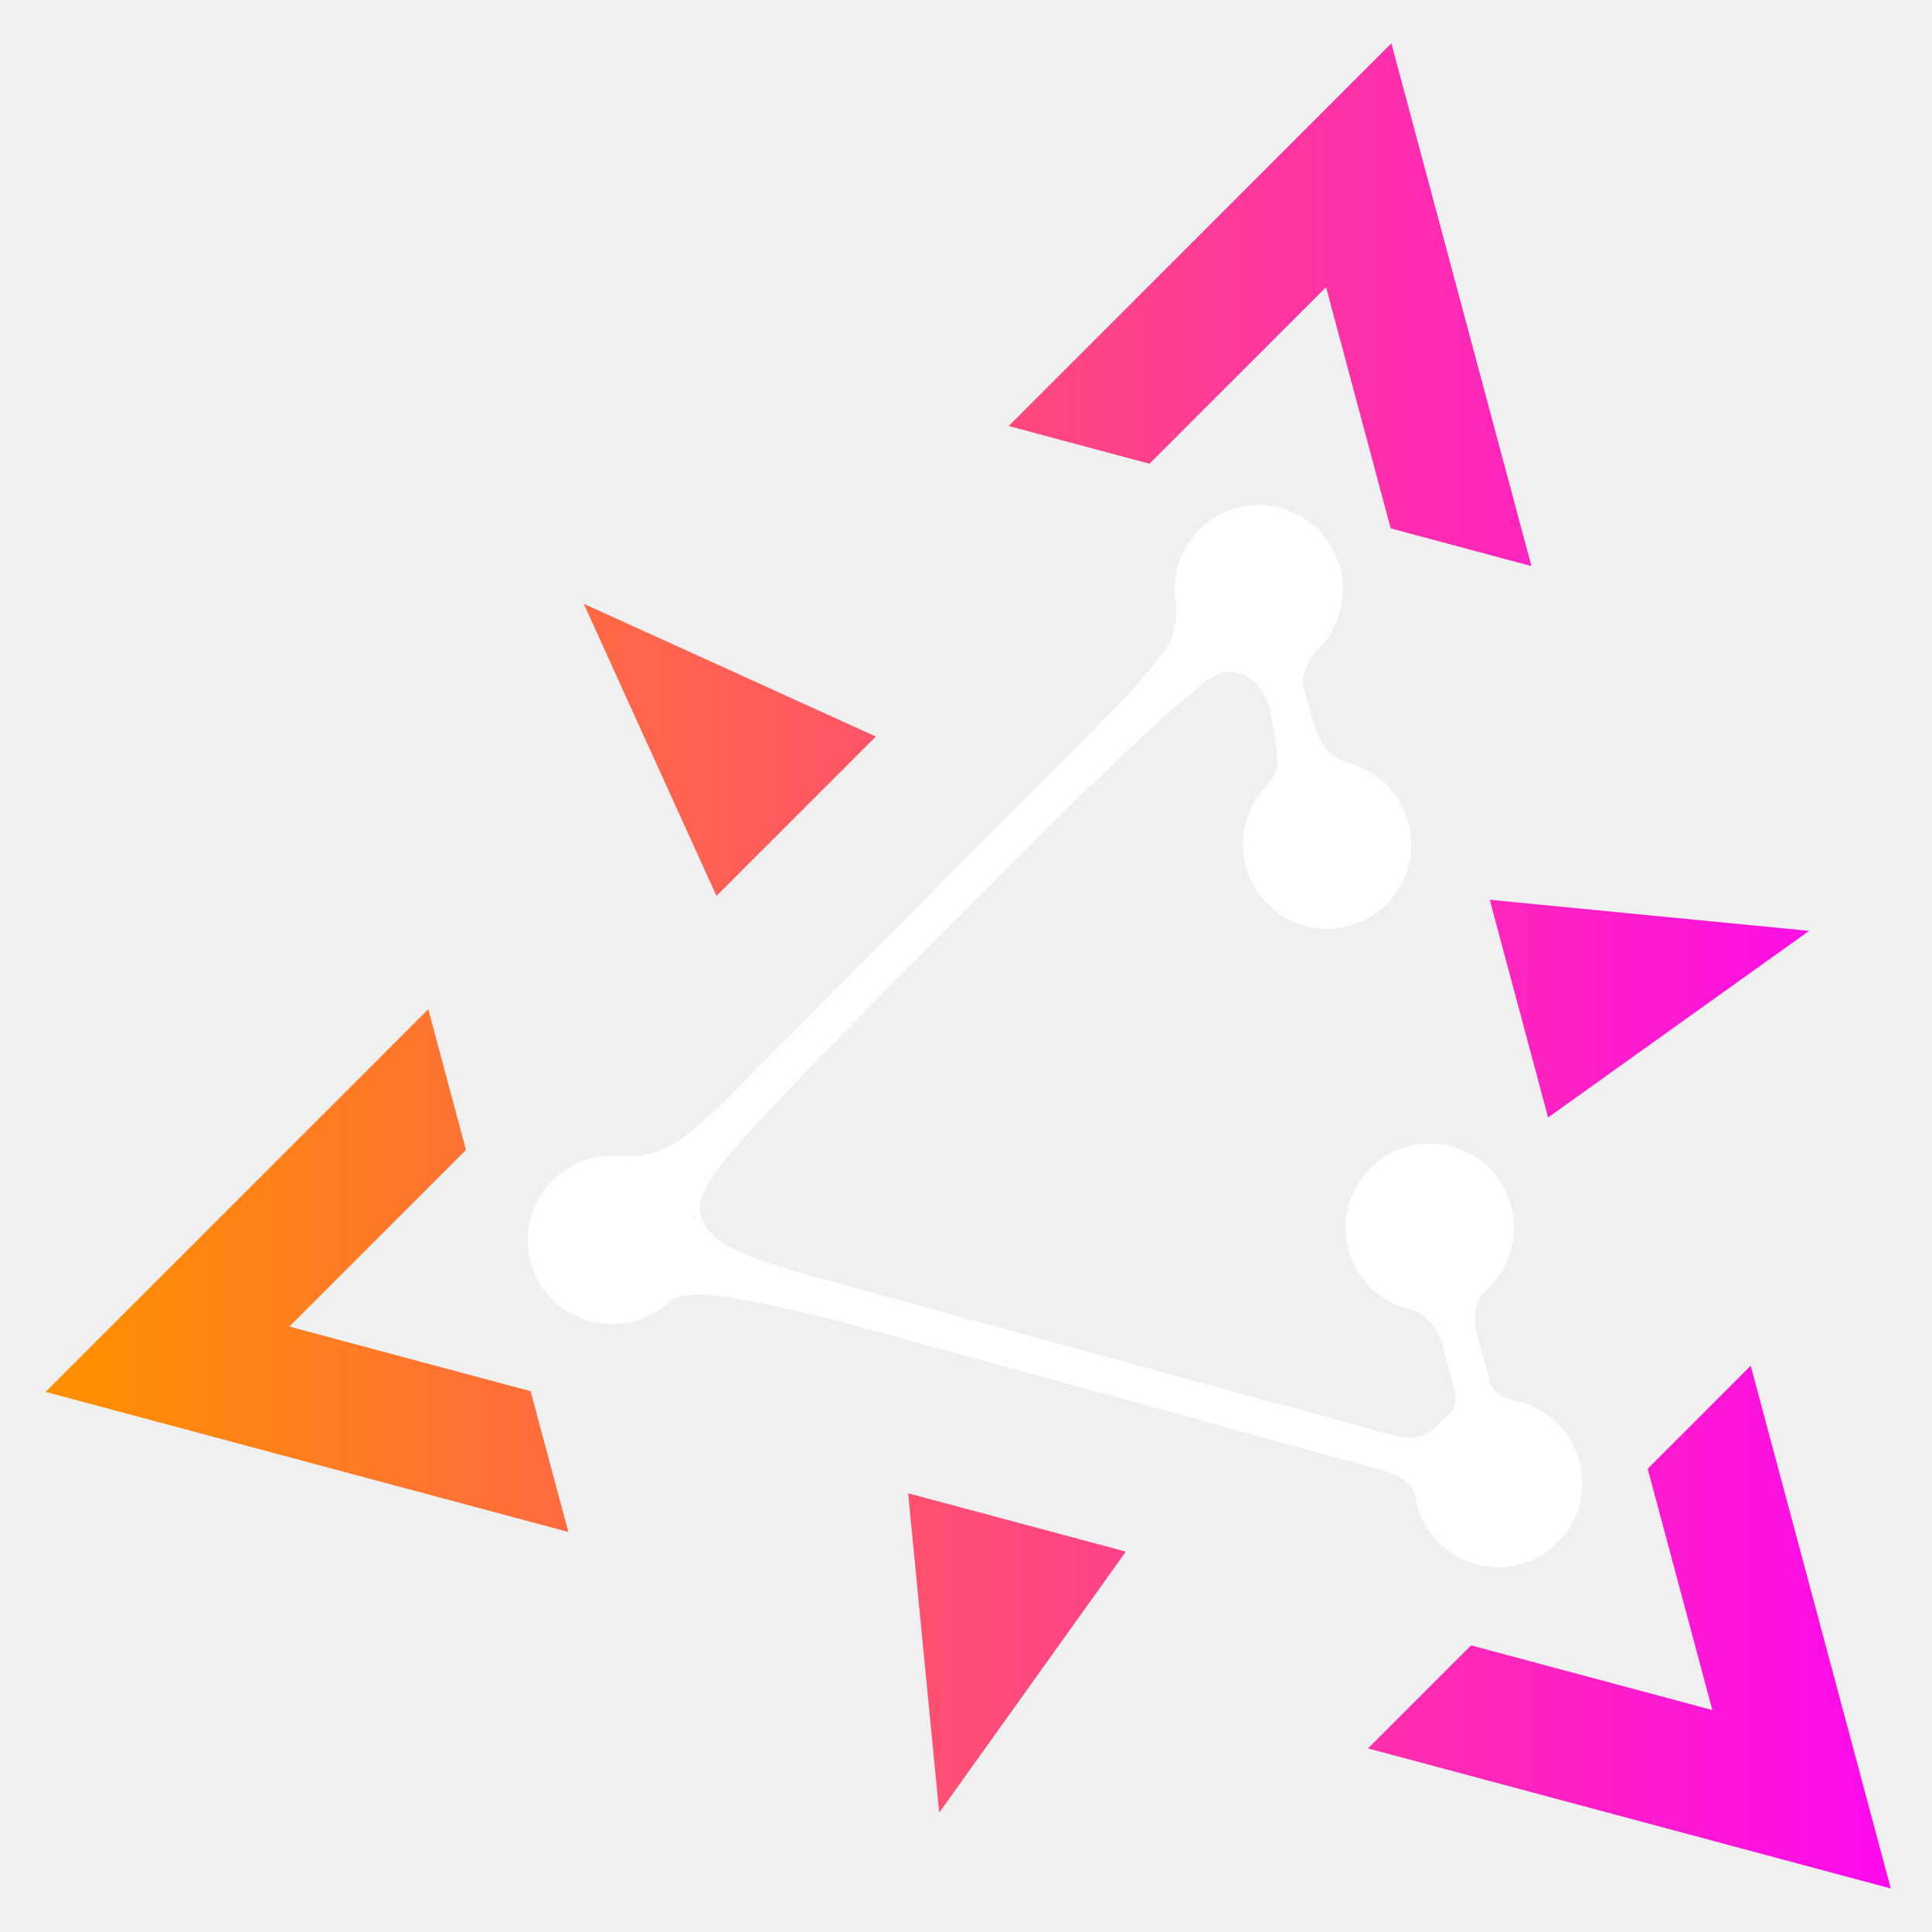
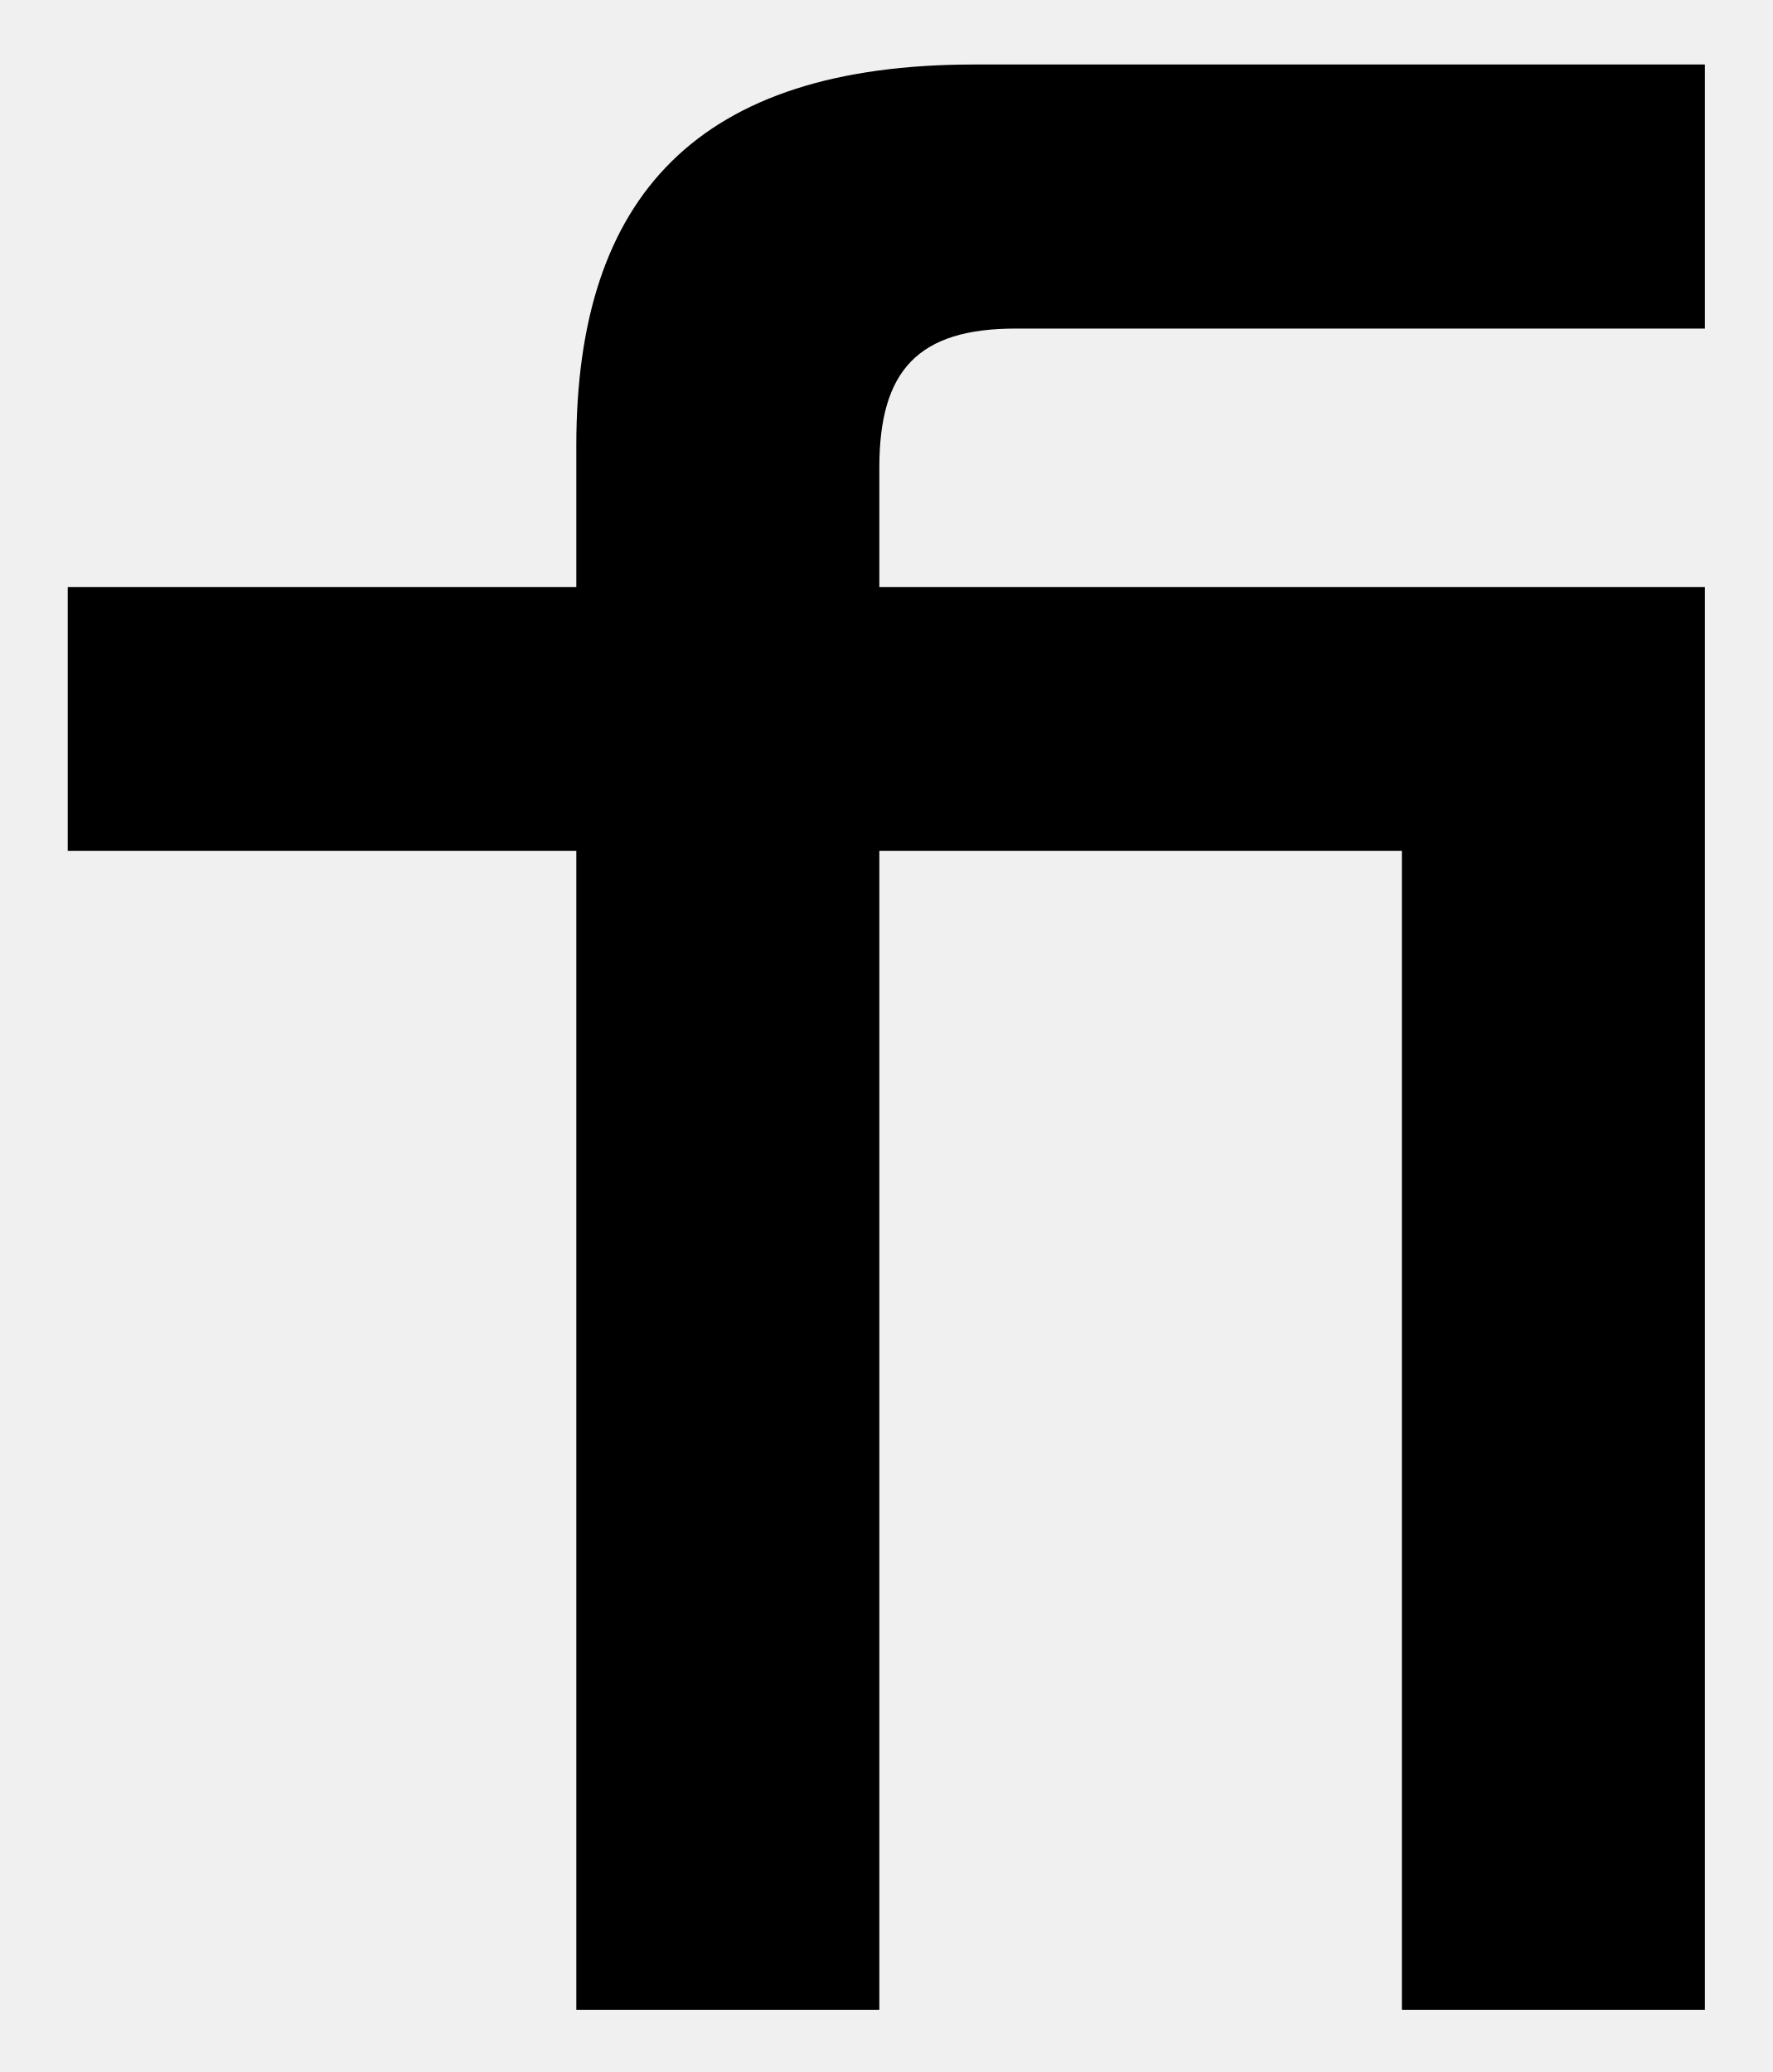
- <svg xmlns="http://www.w3.org/2000/svg" width="100%" height="100%" viewBox="0 0 467 467" version="1.1" xml:space="preserve" style="fill-rule:evenodd;clip-rule:evenodd;strokeLinejoin:round;stroke-miterlimit:2;">
-   <g id="zitadel-logo-solo-darkdesign" transform="matrix(0.564847,0,0,0.659318,-1282.85,0)">
-     <rect x="2271.15" y="0" width="826.773" height="708.241" style="fill:none;" />
-     <g transform="matrix(4.96737,-1.14029,1.331,4.25561,-5923.46,-2258.26)">
-       <path d="M1493.5,1056.38L1493.5,1037L1496.5,1037L1496.5,1061.62L1426.02,1020.38L1496.5,979.392L1496.5,1004L1493.5,1004L1493.5,984.608L1431.98,1020.39L1493.5,1056.38Z" style="fill:white;" />
-     </g>
-     <g transform="matrix(31.0036,0,0,15.0393,-397275,-666.457)">
-       <g transform="matrix(-0.0429306,-0.282967,0.160219,-0.0758207,12884.5,137.392)">
-         <path d="M212.517,110L200.392,110L190,92L179.608,110L167.483,110L190,71L212.517,110Z" style="fill:url(#_Linear1);" />
-       </g>
-       <g transform="matrix(0.160219,0.0758207,-0.0429306,0.282967,12878.9,10.8747)">
-         <path d="M212.517,110L200.392,110L190,92L179.608,110L167.483,110L190,71L212.517,110Z" style="fill:url(#_Linear2);" />
-       </g>
-       <g transform="matrix(-0.117289,0.207146,-0.117289,-0.207146,12943.8,65.7)">
-         <path d="M212.517,110L200.392,110L190,92L179.608,110L167.483,110L190,71L212.517,110Z" style="fill:url(#_Linear3);" />
-       </g>
-       <g transform="matrix(-0.160219,-0.0758207,0.0429306,-0.282967,12917.4,132.195)">
-         <path d="M139.622,117L149,142L130.244,142L139.622,117Z" style="fill:url(#_Linear4);" />
-       </g>
-       <g transform="matrix(-0.117289,0.207146,0.117289,0.207146,12897.8,5.87512)">
-         <path d="M139.622,117L149,142L130.244,142L139.622,117Z" style="fill:url(#_Linear5);" />
-       </g>
-       <g transform="matrix(-0.0429306,-0.282967,-0.160219,0.0758207,12936.8,97.6441)">
-         <path d="M139.622,117L149,142L130.244,142L139.622,117Z" style="fill:url(#_Linear6);" />
-       </g>
-     </g>
-     <g transform="matrix(4.96737,-1.14029,1.331,4.25561,-5928.43,-2257.12)">
-       <circle cx="1496" cy="1004" r="7" style="fill:white;" />
-     </g>
-     <g transform="matrix(4.96737,-1.14029,1.331,4.25561,-5884.5,-2116.69)">
-       <circle cx="1496" cy="1004" r="7" style="fill:white;" />
-     </g>
-     <g transform="matrix(4.96737,-1.14029,1.331,4.25561,-5855.22,-2023.06)">
-       <circle cx="1496" cy="1004" r="7" style="fill:white;" />
-     </g>
-     <g transform="matrix(4.96737,-1.14029,1.331,4.25561,-6234.47,-2112.14)">
-       <circle cx="1496" cy="1004" r="7" style="fill:white;" />
-     </g>
-     <g transform="matrix(4.96737,-1.14029,1.331,4.25561,-5957.71,-2350.75)">
-       <circle cx="1496" cy="1004" r="7" style="fill:white;" />
-     </g>
-     <g transform="matrix(4.96737,-1.14029,1.16463,3.72366,-5477.99,-831.33)">
-       <path d="M1499.26,757.787C1499.26,757.787 1497.37,756.489 1497,755.2C1496.71,754.182 1496.57,750.662 1496.54,750C1496.41,747.303 1499.21,745.644 1499.21,745.644L1490.01,745.835C1490.01,745.835 1493.15,745.713 1493.46,750C1493.51,750.661 1493.23,753.476 1493,755.2C1492.91,756.447 1491.2,757.668 1491.2,757.668L1499.26,757.787Z" style="fill:white;" />
-     </g>
-     <g transform="matrix(4.96737,-1.14029,1.16463,3.72366,-5404.79,-597.271)">
-       <path d="M1495,760L1495,744" style="fill:none;" />
-     </g>
-     <g transform="matrix(4.96737,-1.14029,1.16463,3.72366,-5404.79,-597.271)">
-       <path d="M1498.27,757.077C1498.27,757.077 1496.71,756.46 1496.65,754.8C1496.65,753.658 1496.64,753.281 1496.65,752.016C1496.62,751.334 1496.59,750.608 1496.65,749.949C1496.78,746.836 1498.5,746.156 1498.5,746.156L1491.46,745.931C1491.46,745.931 1493.37,746.719 1493.65,749.83C1493.71,750.489 1493.69,751.528 1493.65,752.209C1493.64,753.331 1493.64,753.413 1493.65,754.518C1493.68,756.334 1492.58,756.827 1492.58,756.827L1498.27,757.077Z" style="fill:white;" />
-     </g>
-     <g transform="matrix(4.96737,-1.14029,1.16463,3.72366,-5770.62,-677.495)">
-       <path d="M1496.17,759.473L1555.54,720.014" style="fill:none;" />
-     </g>
-     <g transform="matrix(4.96737,-1.14029,1.16463,3.72366,-5770.62,-677.495)">
-       <path d="M1500.86,762.056C1500.86,762.056 1499.86,760.4 1503.09,757.456C1504.91,755.797 1507.33,754.151 1509.98,752.255C1514.82,748.79 1520.68,744.94 1526.52,741.049C1531.45,737.766 1536.38,734.479 1540.82,731.68C1544.52,729.349 1547.85,727.296 1550.54,725.8C1551.07,725.506 1551.6,725.329 1552.05,725.029C1554.73,723.257 1556.85,724.968 1556.85,724.968L1552.23,716.282C1552.23,716.282 1551.99,719.454 1550,720.997C1549.57,721.333 1549.15,721.741 1548.67,722.12C1546.2,724.053 1542.99,726.344 1539.39,728.867C1535.06,731.898 1530.13,735.166 1525.19,738.438C1519.35,742.314 1513.52,746.234 1508.49,749.329C1505.74,751.023 1503.28,752.577 1501.13,753.598C1497.99,755.086 1495.28,753.617 1495.28,753.617L1500.86,762.056Z" style="fill:white;" />
-     </g>
-     <g transform="matrix(4.96737,-1.14029,-1.16463,-3.72366,-3997,4993.28)">
-       <path d="M1496.17,759.473L1555.54,720.014" style="fill:none;" />
-     </g>
-     <g transform="matrix(4.96737,-1.14029,-1.16463,-3.72366,-3997,4993.28)">
-       <path d="M1496.1,754.362C1496.1,754.362 1497.2,755.607 1501.13,753.598C1503.25,752.509 1505.74,751.023 1508.49,749.329C1513.52,746.234 1519.35,742.314 1525.19,738.438C1530.13,735.166 1534.94,731.832 1539.27,728.802C1542.87,726.279 1549.36,722.059 1549.81,721.75C1552.75,719.73 1552.18,718.196 1552.18,718.196L1555.28,724.152C1555.28,724.152 1553.77,722.905 1551.37,724.681C1550.93,725.006 1544.52,729.349 1540.82,731.68C1536.38,734.479 1531.45,737.766 1526.52,741.049C1520.68,744.94 1514.82,748.79 1509.98,752.255C1507.33,754.151 1504.89,755.771 1503.09,757.456C1499.47,760.841 1501.26,763.283 1501.26,763.283L1496.1,754.362Z" style="fill:white;" />
-     </g>
-   </g>
-   <defs>
-     <linearGradient id="_Linear1" x1="0" y1="0" x2="1" y2="0" gradientUnits="userSpaceOnUse" gradientTransform="matrix(-41.5984,155.247,-155.247,-41.5984,201.516,76.8392)">
-       <stop offset="0" style="stop-color:rgb(255,143,0);stop-opacity:1" />
-       <stop offset="1" style="stop-color:rgb(254,0,255);stop-opacity:1" />
-     </linearGradient>
-     <linearGradient id="_Linear2" x1="0" y1="0" x2="1" y2="0" gradientUnits="userSpaceOnUse" gradientTransform="matrix(155.247,-41.5984,41.5984,155.247,110.08,195.509)">
-       <stop offset="0" style="stop-color:rgb(255,143,0);stop-opacity:1" />
-       <stop offset="1" style="stop-color:rgb(254,0,255);stop-opacity:1" />
-     </linearGradient>
-     <linearGradient id="_Linear3" x1="0" y1="0" x2="1" y2="0" gradientUnits="userSpaceOnUse" gradientTransform="matrix(-113.649,-113.649,113.649,-113.649,258.31,215.618)">
-       <stop offset="0" style="stop-color:rgb(255,143,0);stop-opacity:1" />
-       <stop offset="1" style="stop-color:rgb(254,0,255);stop-opacity:1" />
-     </linearGradient>
-     <linearGradient id="_Linear4" x1="0" y1="0" x2="1" y2="0" gradientUnits="userSpaceOnUse" gradientTransform="matrix(-155.247,41.5984,-41.5984,-155.247,220.914,144.546)">
-       <stop offset="0" style="stop-color:rgb(255,143,0);stop-opacity:1" />
-       <stop offset="1" style="stop-color:rgb(254,0,255);stop-opacity:1" />
-     </linearGradient>
-     <linearGradient id="_Linear5" x1="0" y1="0" x2="1" y2="0" gradientUnits="userSpaceOnUse" gradientTransform="matrix(-113.649,113.649,113.649,113.649,206.837,124.661)">
-       <stop offset="0" style="stop-color:rgb(255,143,0);stop-opacity:1" />
-       <stop offset="1" style="stop-color:rgb(254,0,255);stop-opacity:1" />
-     </linearGradient>
-     <linearGradient id="_Linear6" x1="0" y1="0" x2="1" y2="0" gradientUnits="userSpaceOnUse" gradientTransform="matrix(-41.5984,-155.247,-155.247,41.5984,152.054,262.8)">
-       <stop offset="0" style="stop-color:rgb(255,143,0);stop-opacity:1" />
-       <stop offset="1" style="stop-color:rgb(254,0,255);stop-opacity:1" />
-     </linearGradient>
-   </defs>
+ <svg xmlns="http://www.w3.org/2000/svg" viewBox="889 406 142 166">
+   <path fill="#000000" d="M 1025.574 453.027 L 1025.574 567.016 L 1001.301 567.016 L 1001.301 474.172 L 959.441 474.172 L 959.441 567.016 L 935.168 567.016 L 935.168 474.172 L 894.426 474.172 L 894.426 453.027 L 935.168 453.027 L 935.168 441.668 C 935.168 421.637 944.977 411.168 967.02 411.168 L 1025.574 411.168 L 1025.574 432.324 L 970.355 432.324 C 962.562 432.324 959.441 435.66 959.441 443.453 L 959.441 453.027 Z" />
</svg>
